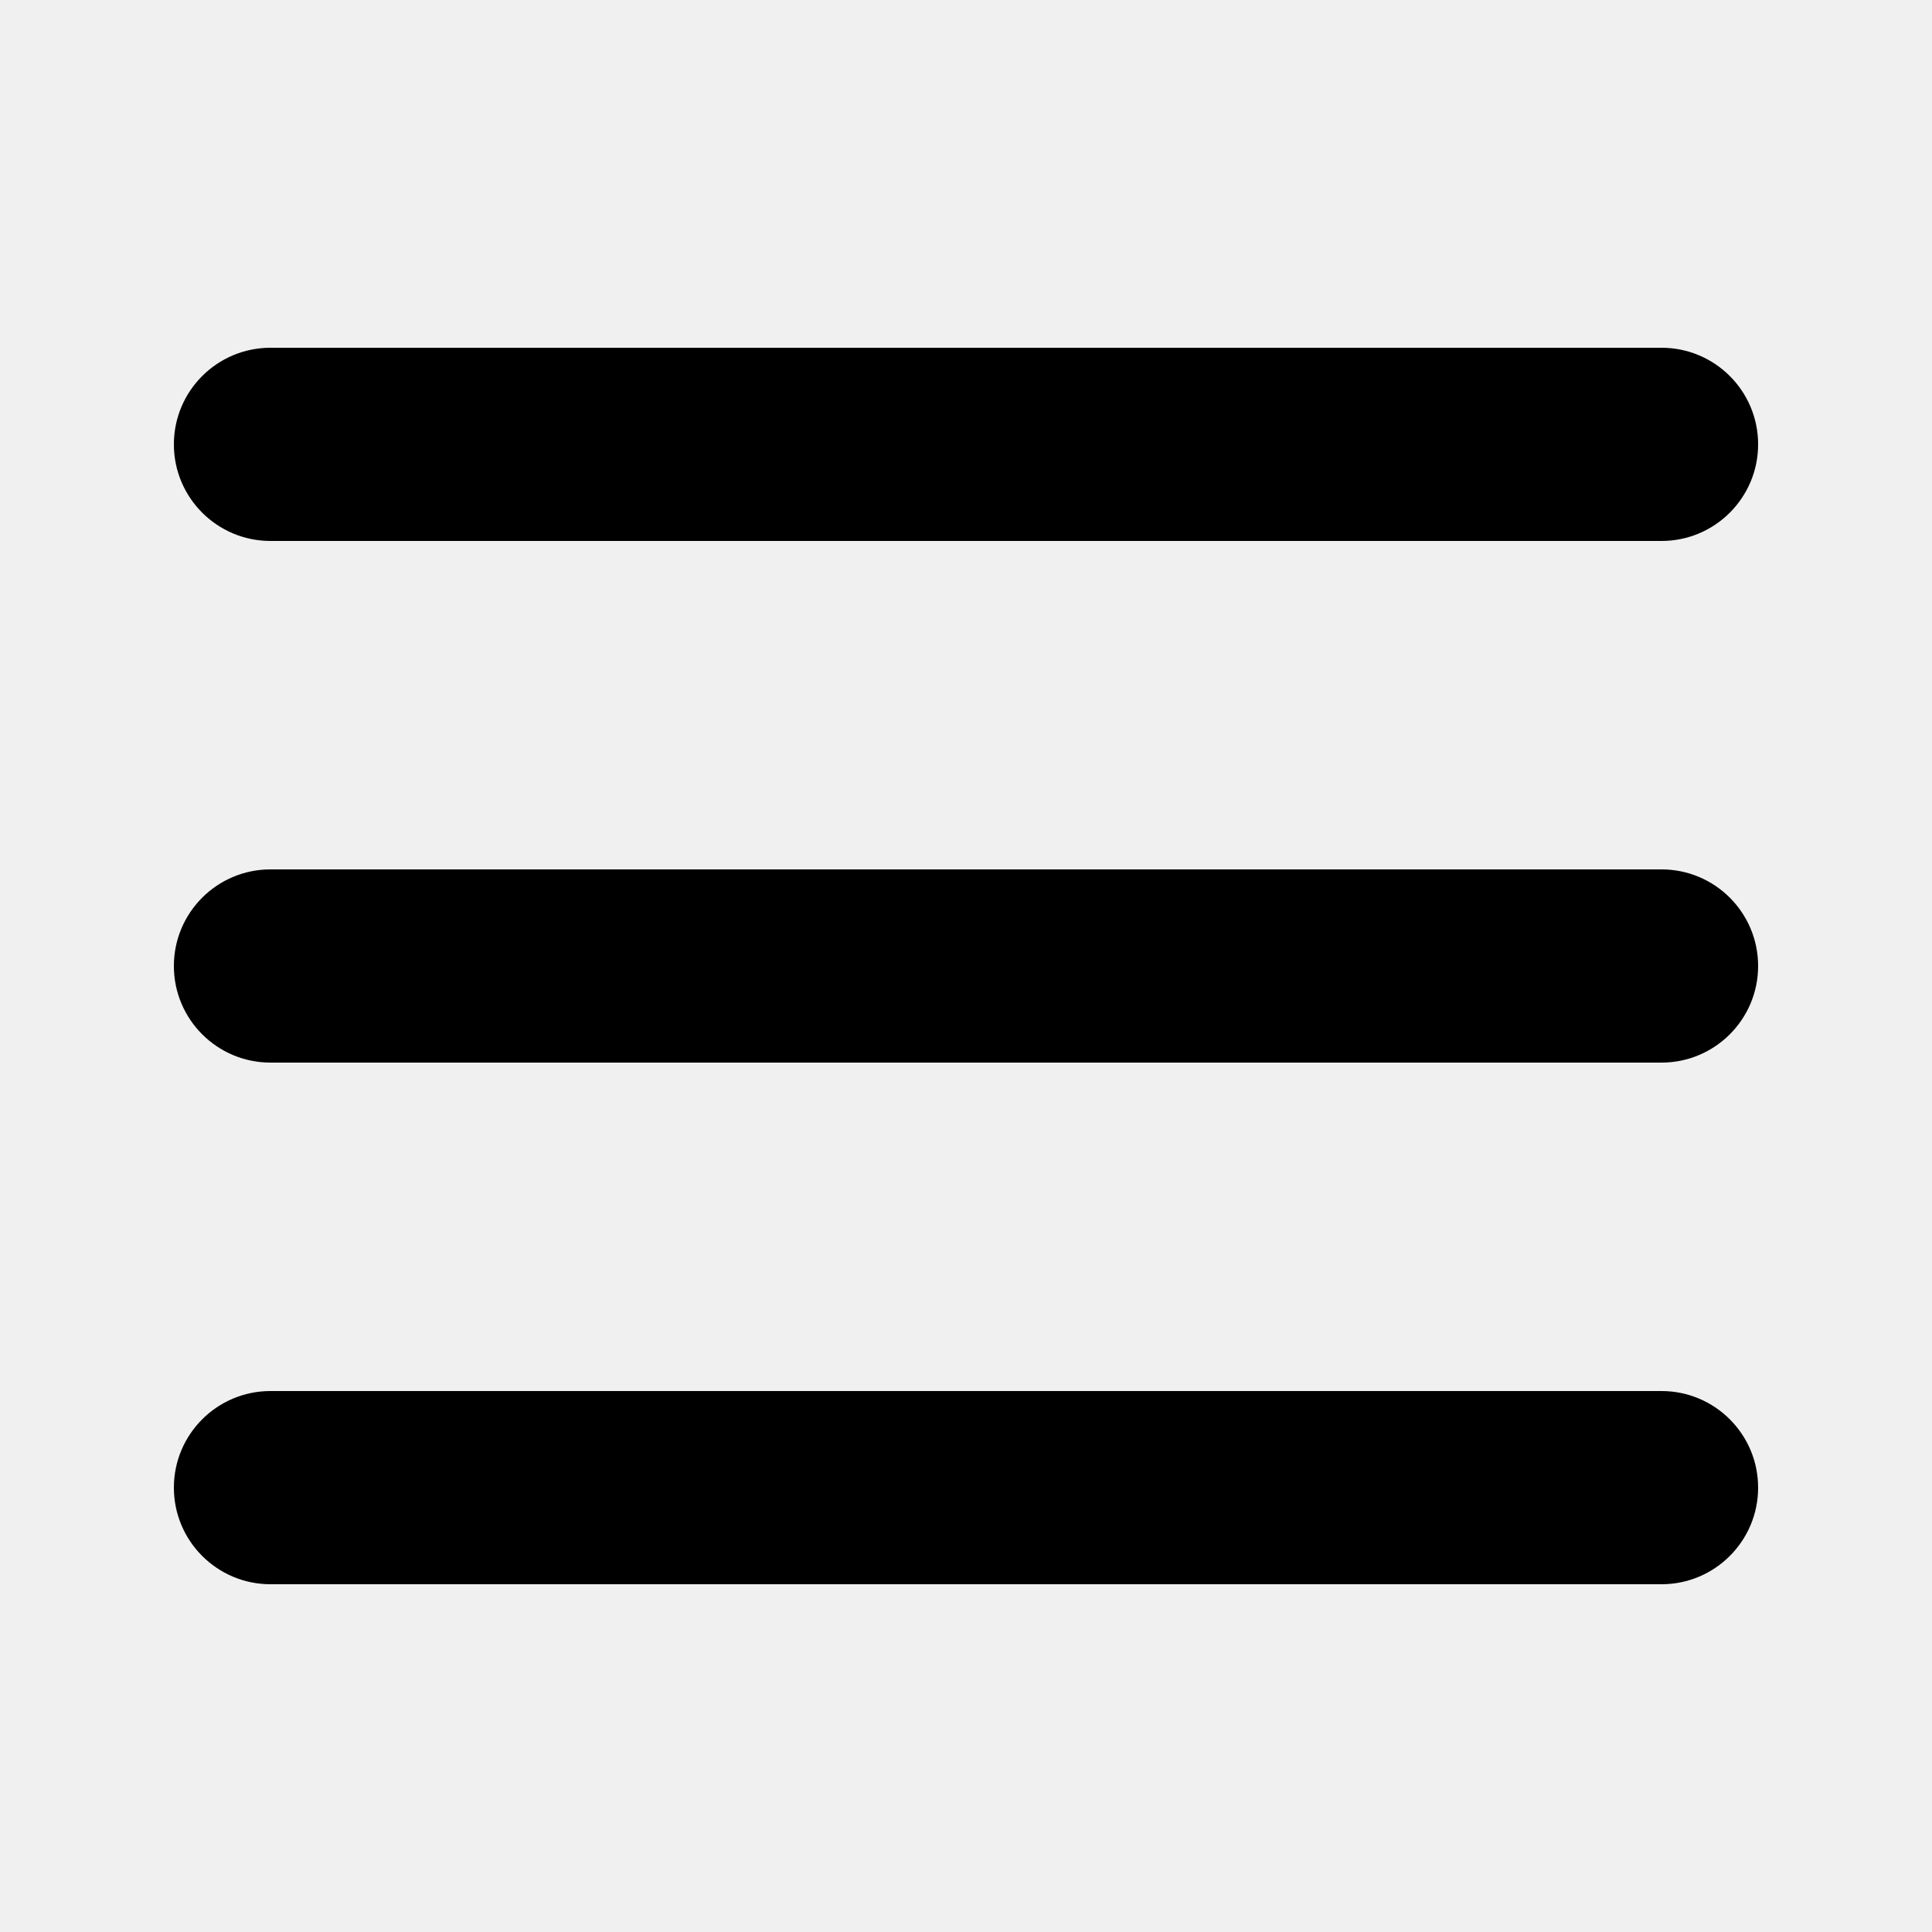
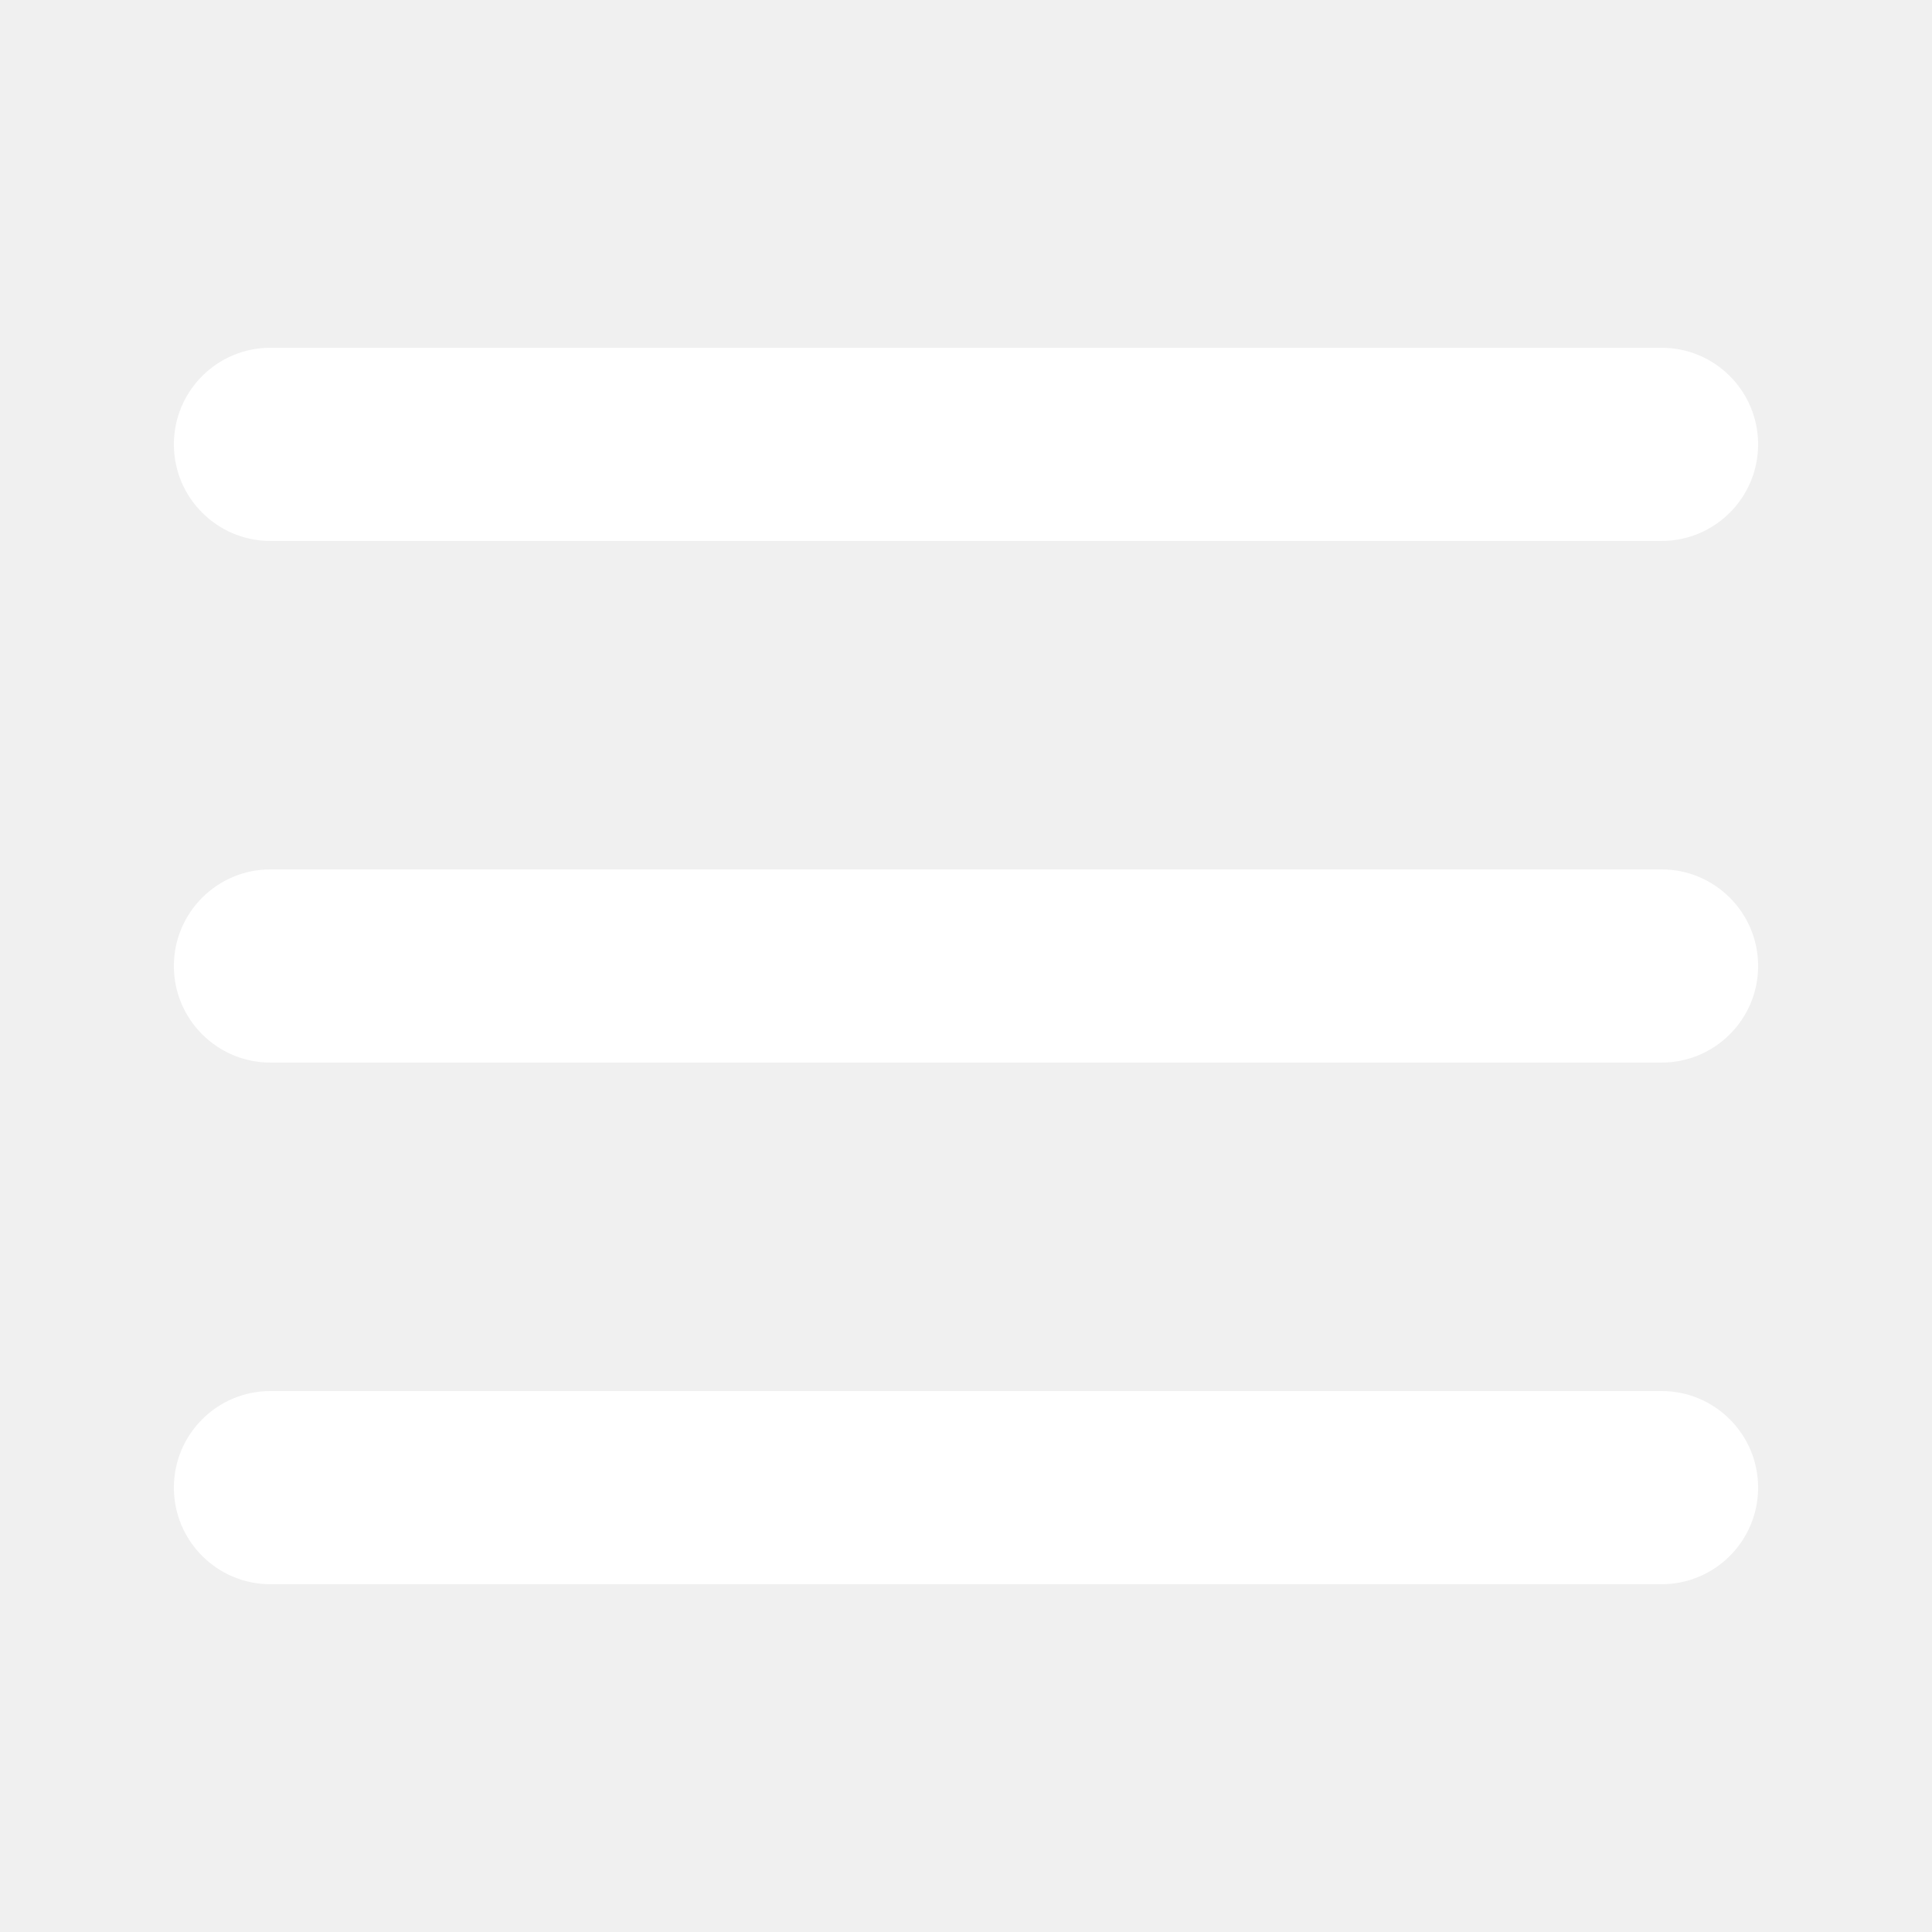
<svg xmlns="http://www.w3.org/2000/svg" version="1.1" x="0px" y="0px" viewBox="0 0 100 100">
  <g transform="translate(0,-952.3622)">
-     <path d="m 14,970.362 c -2.761,0 -5,2.239 -5,5 0,2.761 2.239,5 5,5 l 72,0 c 2.761,0 5,-2.239 5,-5 0,-2.761 -2.239,-5 -5,-5 z m 0,27 c -2.761,0 -5,2.238 -5,5 0,2.761 2.239,5 5,5 l 72,0 c 2.761,0 5,-2.239 5,-5 0,-2.761 -2.239,-5 -5,-5 z m 0,27 c -2.761,0 -5,2.239 -5,5 0,2.761 2.239,5 5,5 l 72,0 c 2.761,0 5,-2.239 5,-5 0,-2.761 -2.239,-5 -5,-5 z" style="text-indent:0;text-transform:none;direction:ltr;block-progression:tb;baseline-shift:baseline;color:#000000;enable-background:accumulate;" fill="#000000" fill-opacity="1" stroke="none" marker="none" visibility="visible" display="inline" overflow="visible" />
+     <path d="m 14,970.362 c -2.761,0 -5,2.239 -5,5 0,2.761 2.239,5 5,5 l 72,0 c 2.761,0 5,-2.239 5,-5 0,-2.761 -2.239,-5 -5,-5 z m 0,27 c -2.761,0 -5,2.238 -5,5 0,2.761 2.239,5 5,5 l 72,0 c 2.761,0 5,-2.239 5,-5 0,-2.761 -2.239,-5 -5,-5 z m 0,27 c -2.761,0 -5,2.239 -5,5 0,2.761 2.239,5 5,5 l 72,0 c 2.761,0 5,-2.239 5,-5 0,-2.761 -2.239,-5 -5,-5 z" style="text-indent:0;text-transform:none;direction:ltr;block-progression:tb;baseline-shift:baseline;color:#000000;enable-background:accumulate;" fill="#ffffff" fill-opacity="1" stroke="none" marker="none" visibility="visible" display="inline" overflow="visible" />
  </g>
</svg>
